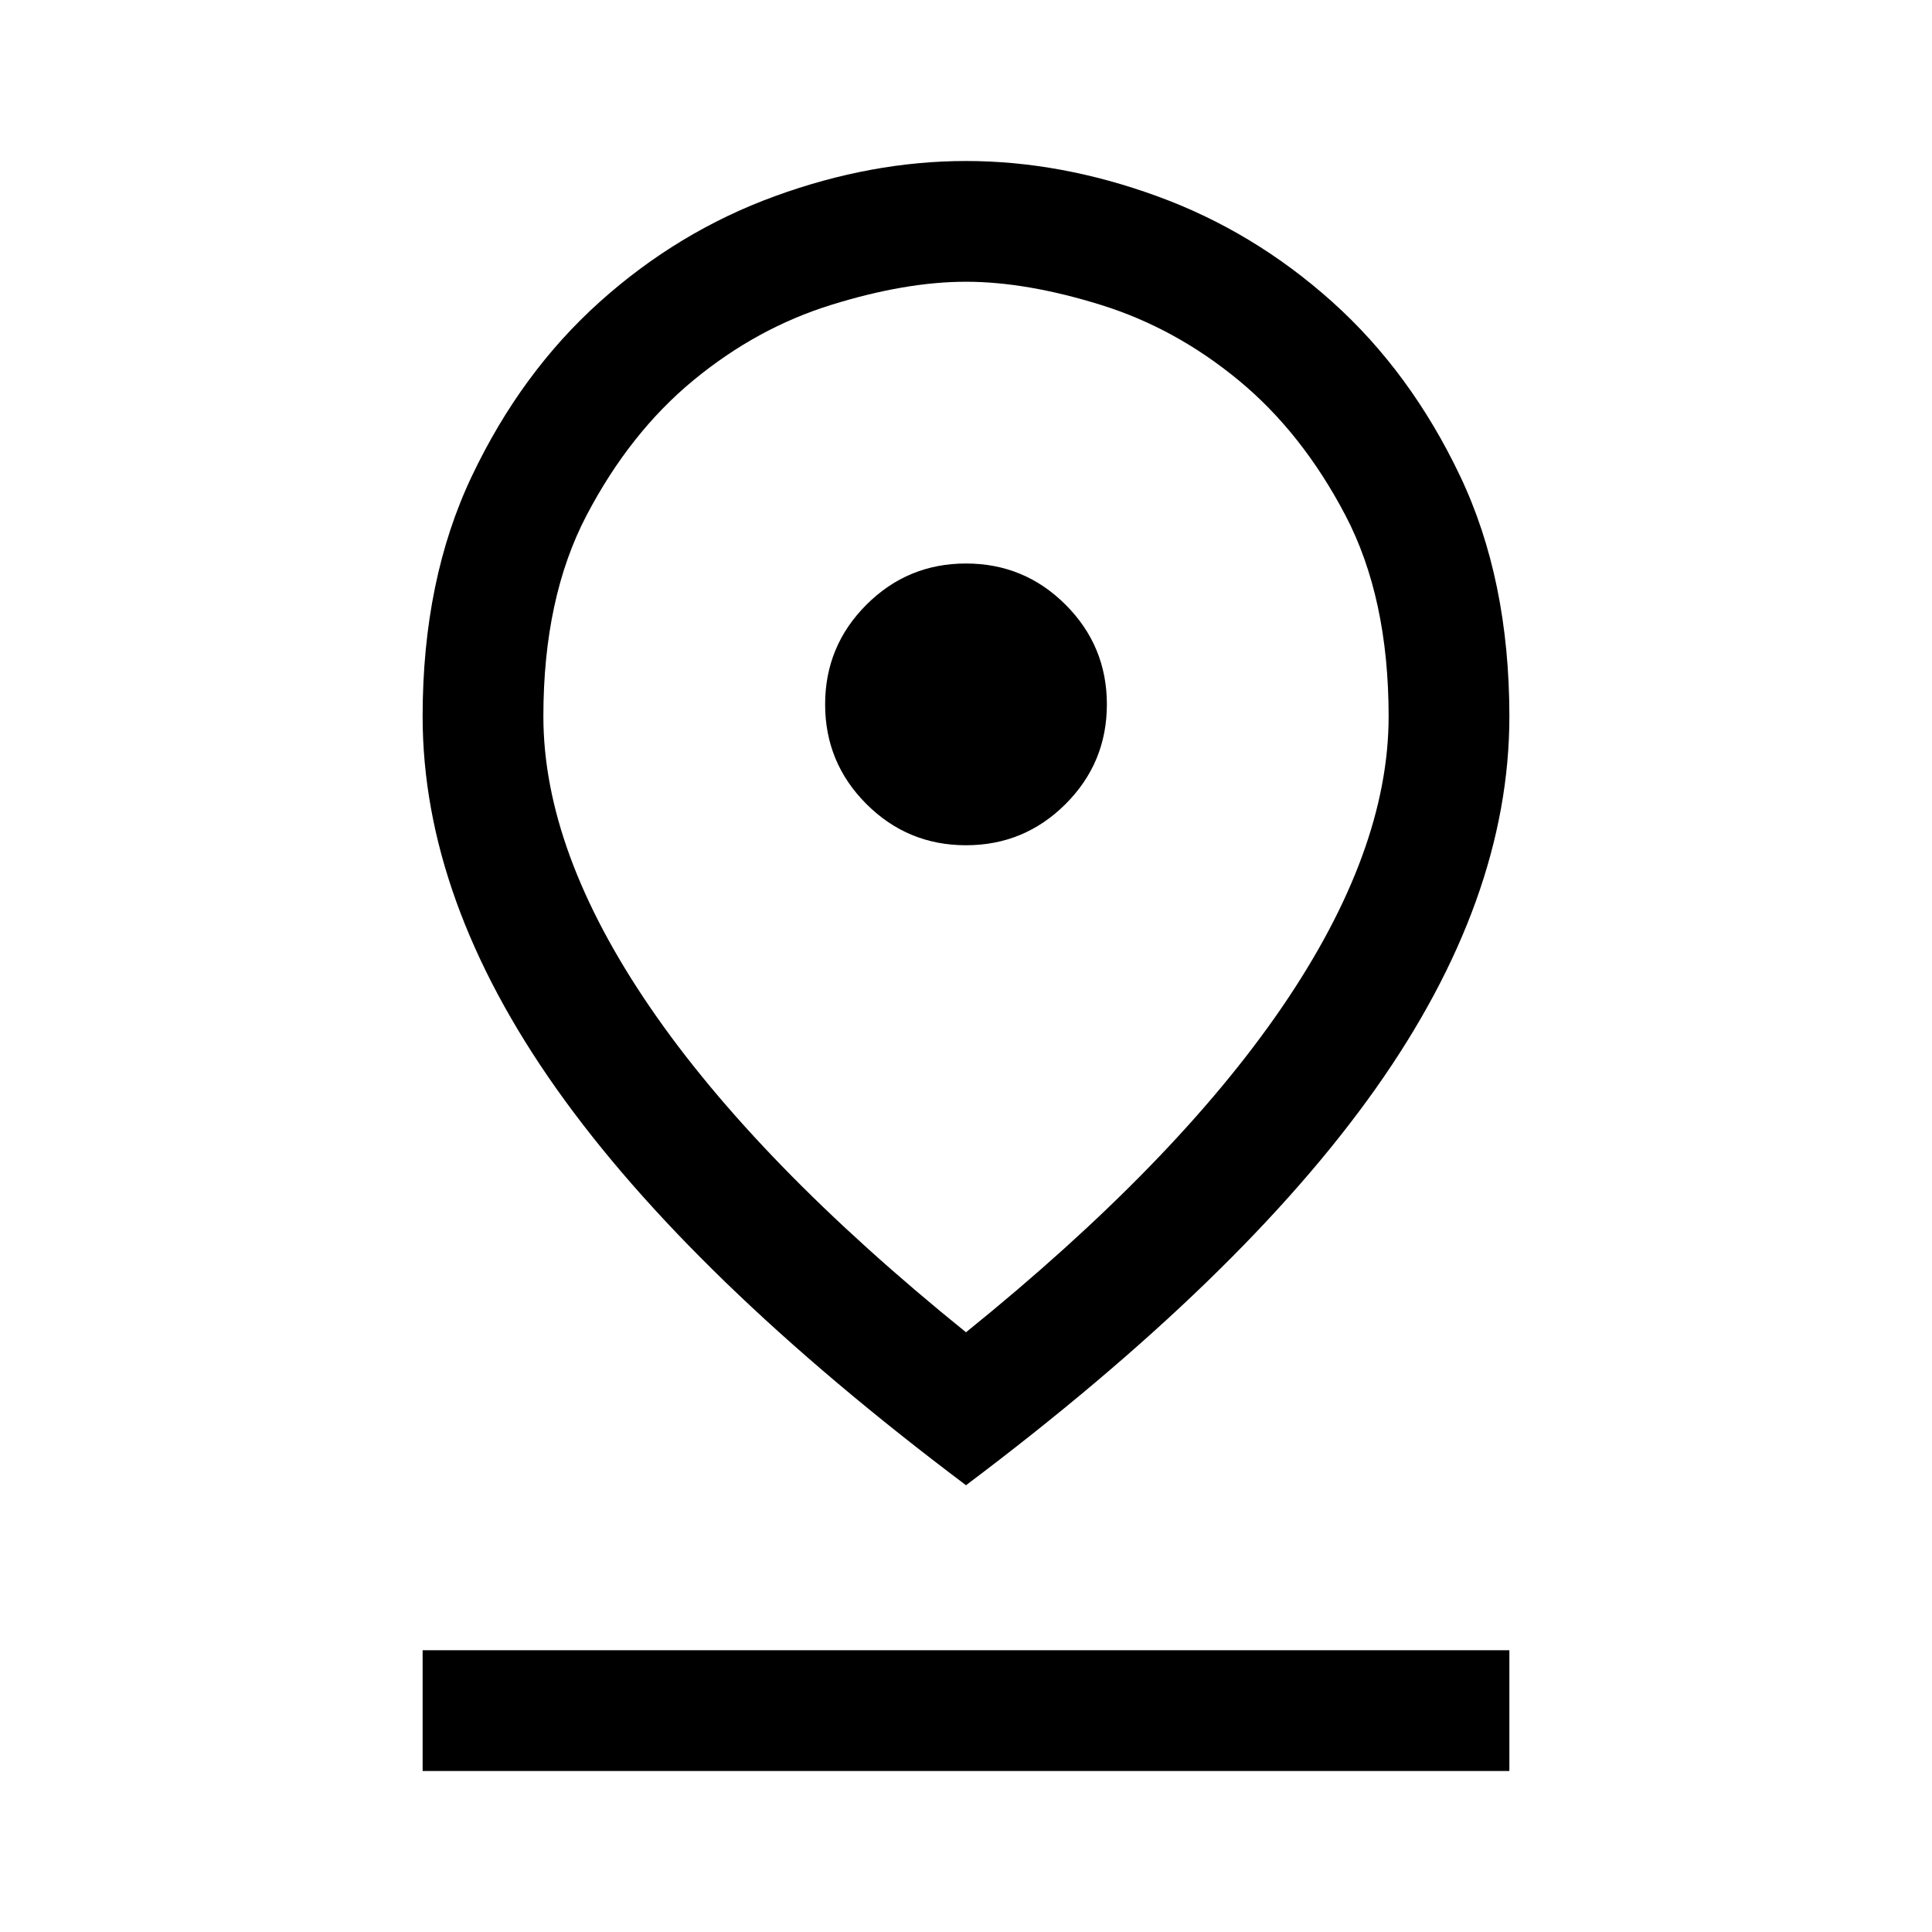
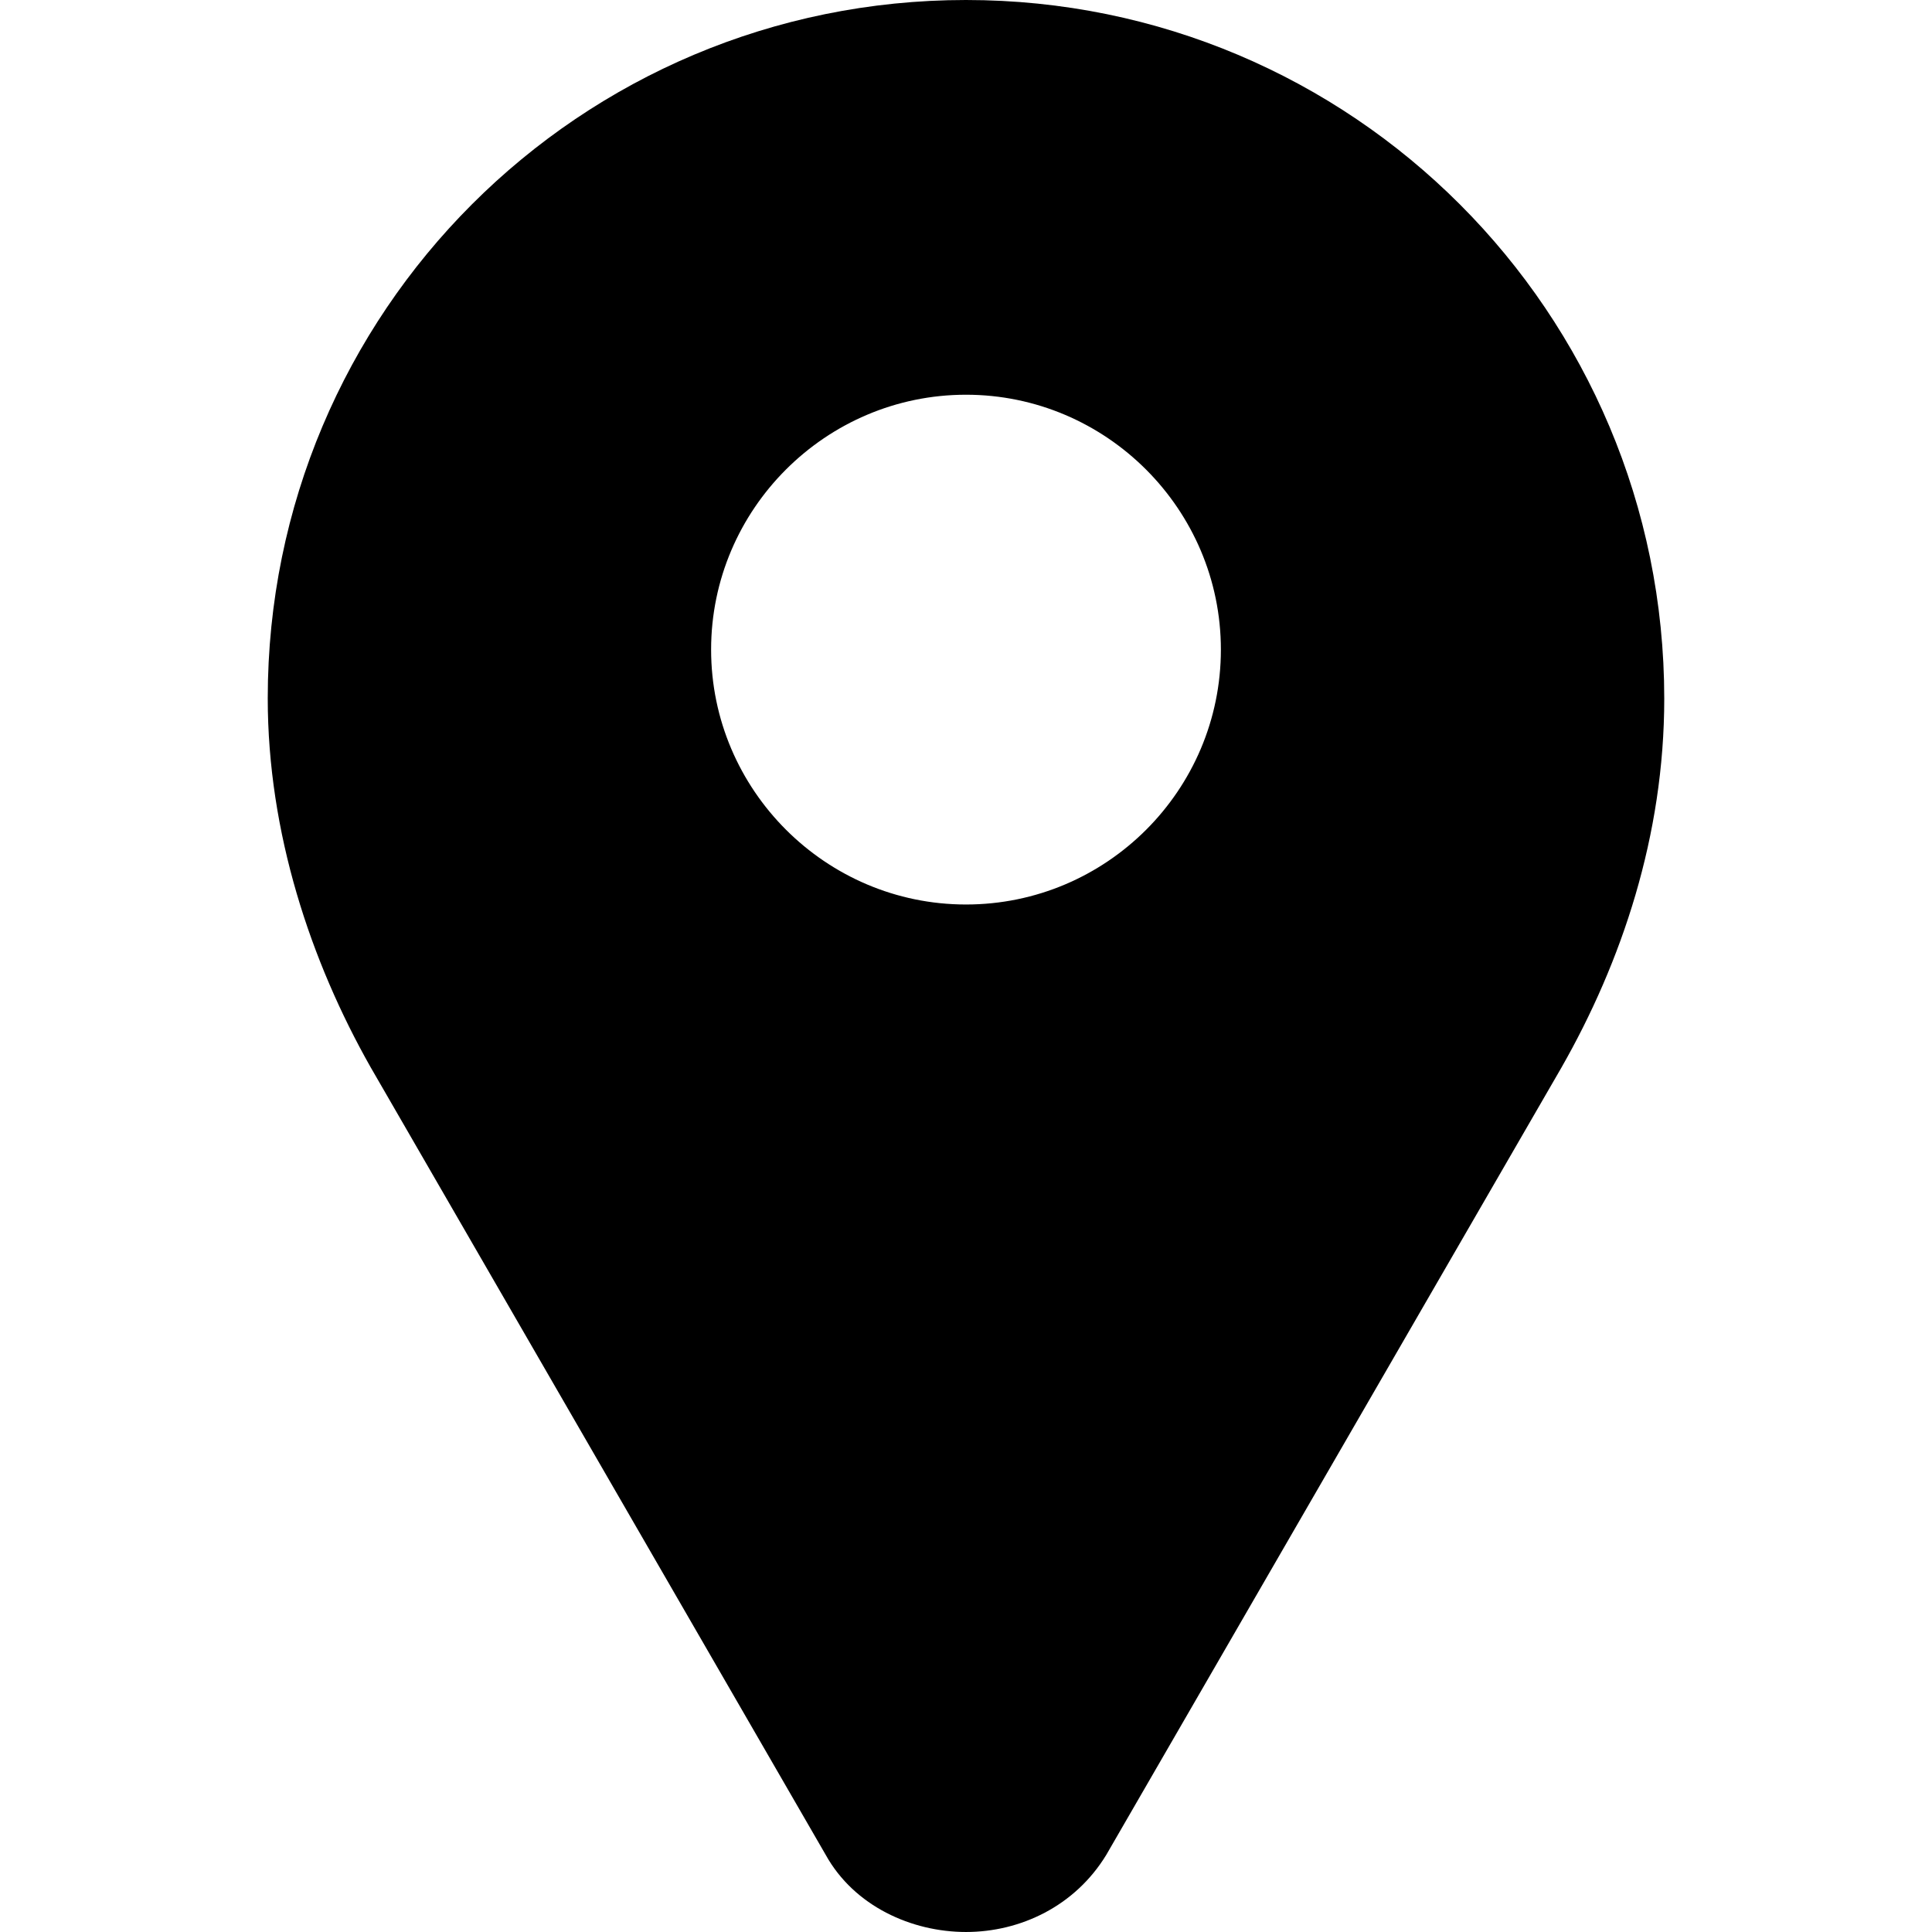
- <svg xmlns="http://www.w3.org/2000/svg" height="48" width="48">
-   <path d="M24 33.1Q29.2 28.9 31.85 25.025Q34.5 21.15 34.5 17.8Q34.5 14.85 33.425 12.8Q32.35 10.75 30.775 9.45Q29.2 8.15 27.35 7.575Q25.5 7 24 7Q22.5 7 20.65 7.575Q18.8 8.15 17.225 9.45Q15.65 10.75 14.575 12.8Q13.5 14.85 13.5 17.8Q13.5 21.15 16.15 25.025Q18.8 28.9 24 33.1ZM24 36.9Q17.15 31.75 13.825 27.05Q10.5 22.35 10.5 17.8Q10.5 14.4 11.725 11.825Q12.95 9.25 14.9 7.5Q16.85 5.75 19.25 4.875Q21.65 4 24 4Q26.35 4 28.75 4.875Q31.15 5.75 33.1 7.5Q35.05 9.25 36.275 11.825Q37.5 14.4 37.5 17.8Q37.5 22.35 34.175 27.05Q30.85 31.75 24 36.9ZM24 21Q25.45 21 26.475 19.975Q27.5 18.95 27.5 17.5Q27.5 16.05 26.475 15.025Q25.45 14 24 14Q22.55 14 21.525 15.025Q20.5 16.05 20.5 17.5Q20.5 18.95 21.525 19.975Q22.55 21 24 21ZM10.5 44V41H37.5V44ZM24 17.8Q24 17.8 24 17.8Q24 17.8 24 17.8Q24 17.8 24 17.8Q24 17.8 24 17.8Q24 17.8 24 17.8Q24 17.8 24 17.8Q24 17.8 24 17.8Q24 17.8 24 17.8Q24 17.8 24 17.8Q24 17.8 24 17.8Q24 17.8 24 17.8Q24 17.8 24 17.8Z" />
+ <svg xmlns="http://www.w3.org/2000/svg" version="1.1" id="Capa_1" x="0px" y="0px" width="413.099px" height="413.099px" viewBox="0 0 413.099 413.099" style="enable-background:new 0 0 413.099 413.099;" xml:space="preserve">
+   <g>
+     <g>
+       <path d="M206.549,0L206.549,0c-82.6,0-149.3,66.7-149.3,149.3c0,28.8,9.2,56.3,22,78.899l97.3,168.399c6.1,11,18.4,16.5,30,16.5    c11.601,0,23.3-5.5,30-16.5l97.3-168.299c12.9-22.601,22-49.601,22-78.901C355.849,66.8,289.149,0,206.549,0z M206.549,193.4    c-30,0-54.5-24.5-54.5-54.5s24.5-54.5,54.5-54.5s54.5,24.5,54.5,54.5C261.049,169,236.549,193.4,206.549,193.4z" />
+     </g>
+   </g>
+   <g>
+ </g>
+   <g>
+ </g>
+   <g>
+ </g>
+   <g>
+ </g>
+   <g>
+ </g>
+   <g>
+ </g>
+   <g>
+ </g>
+   <g>
+ </g>
+   <g>
+ </g>
+   <g>
+ </g>
+   <g>
+ </g>
+   <g>
+ </g>
+   <g>
+ </g>
+   <g>
+ </g>
+   <g>
+ </g>
</svg>
